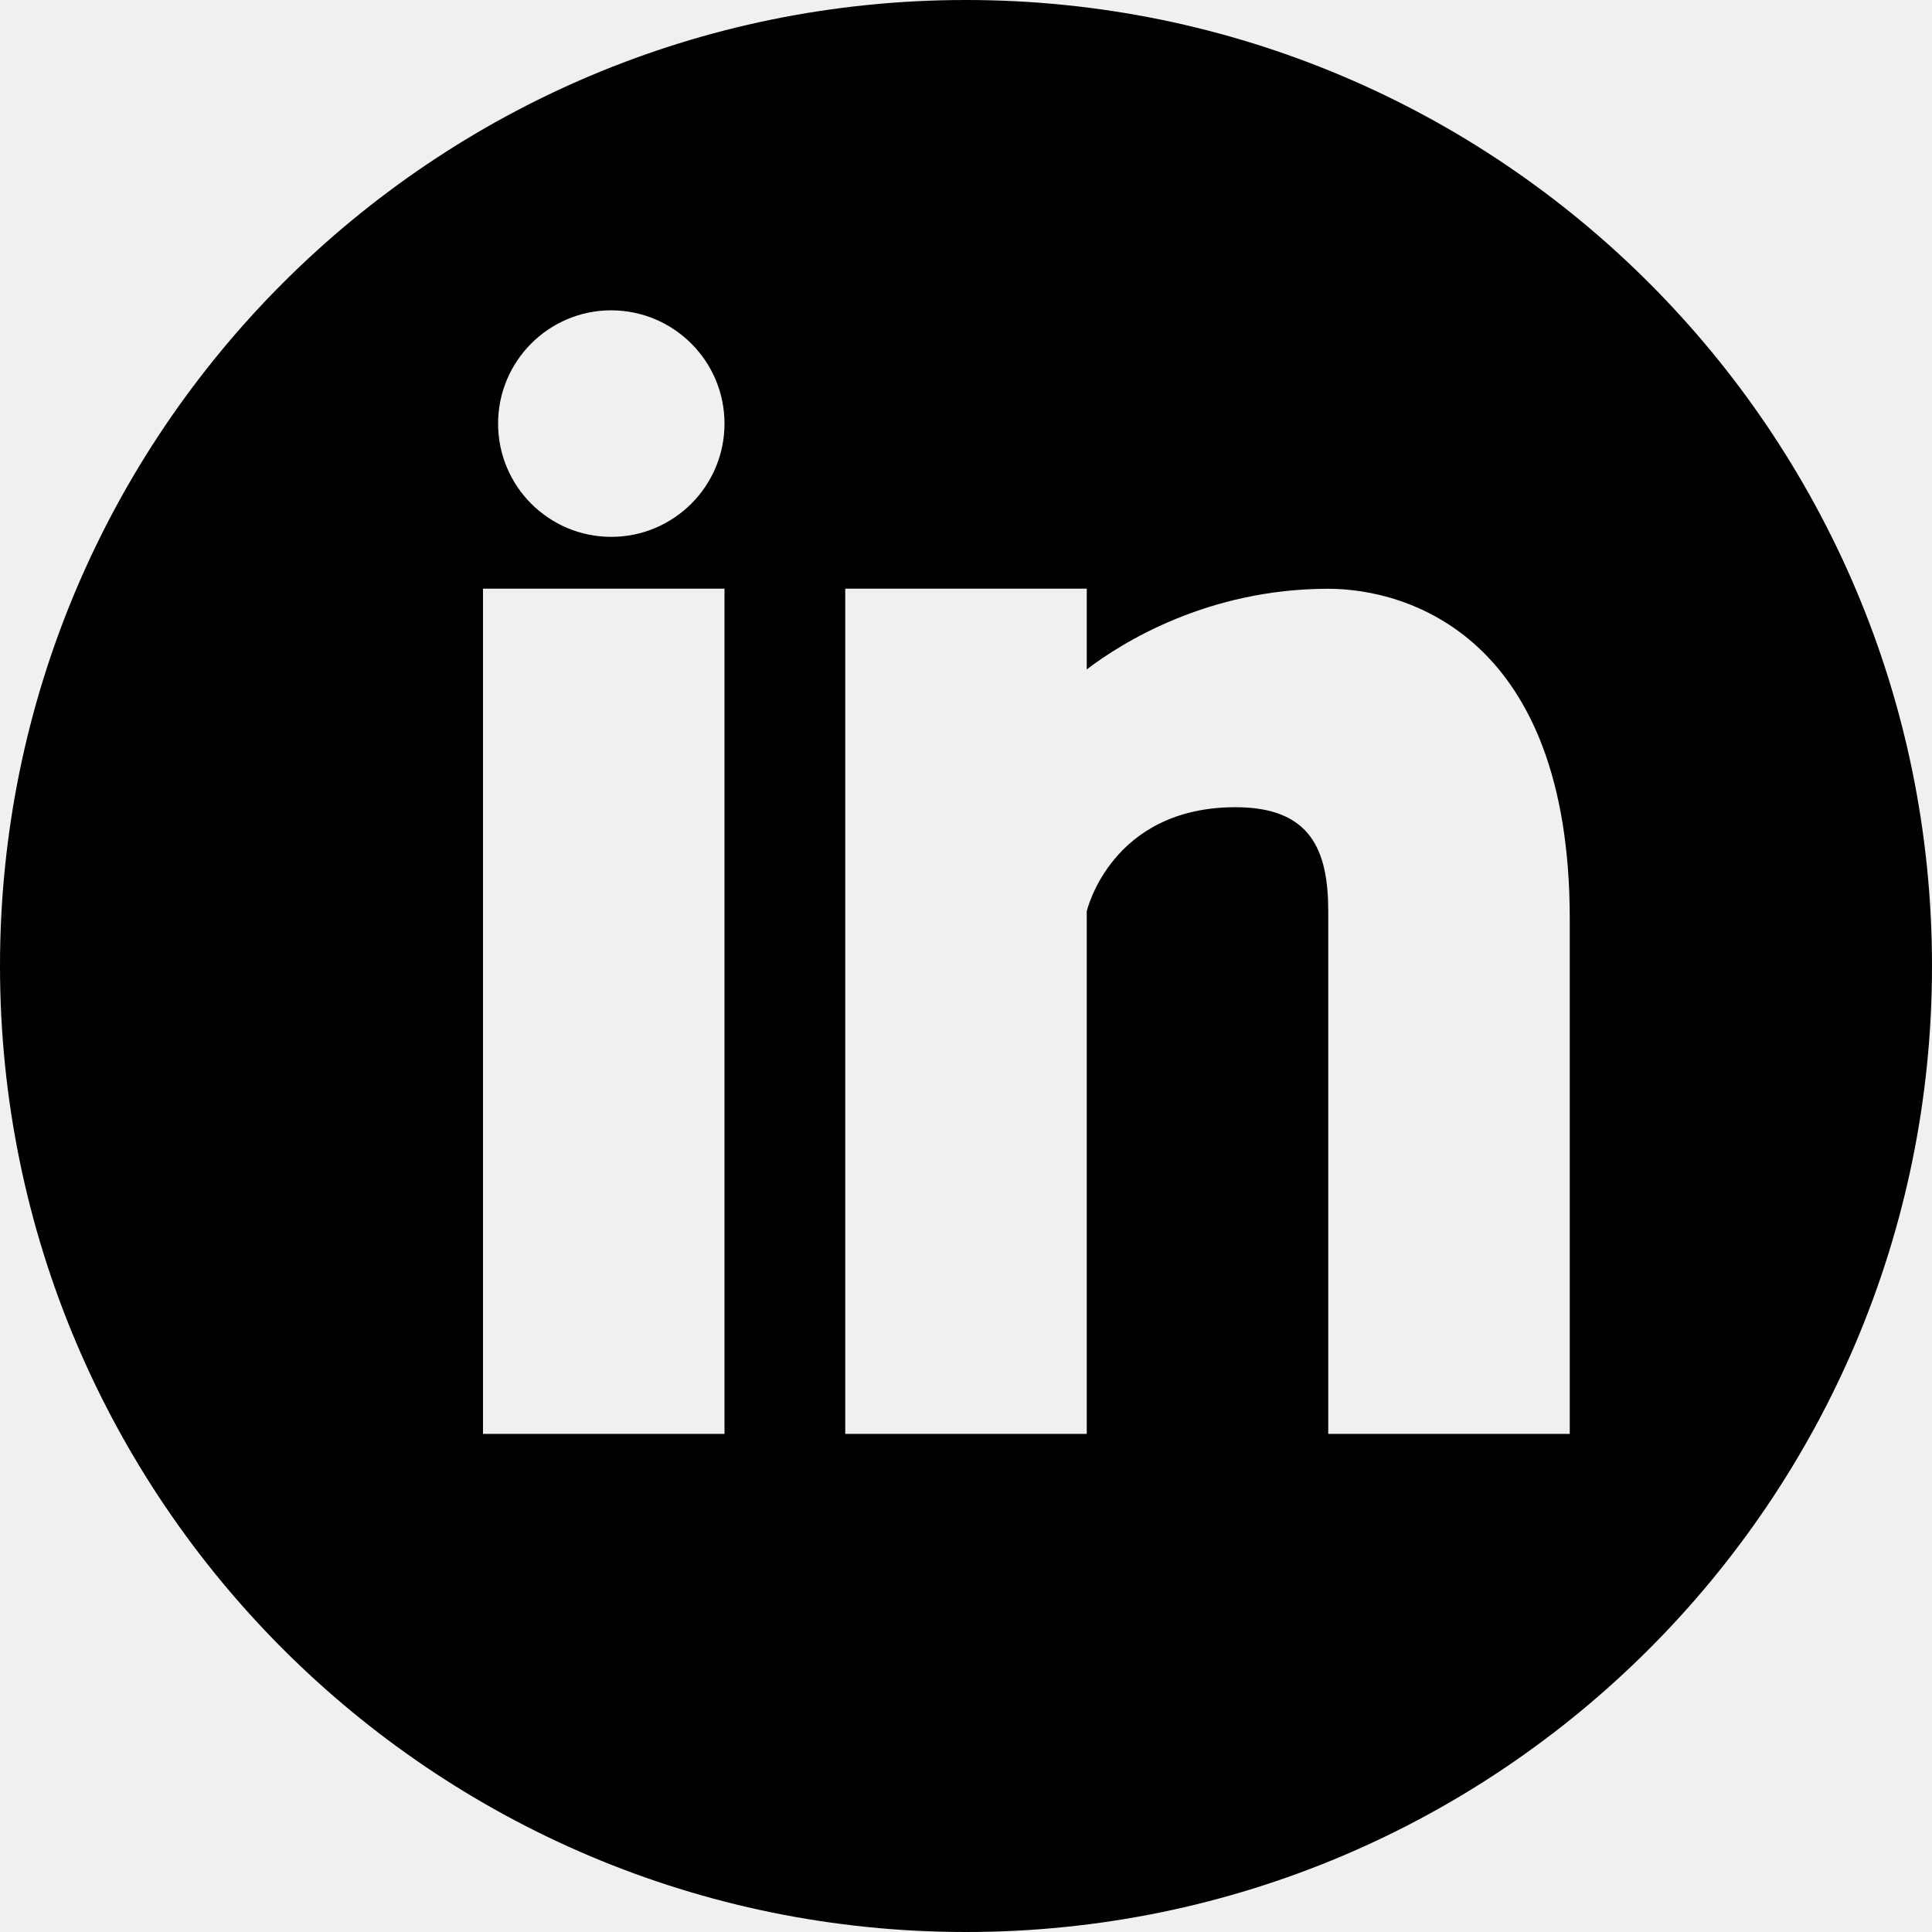
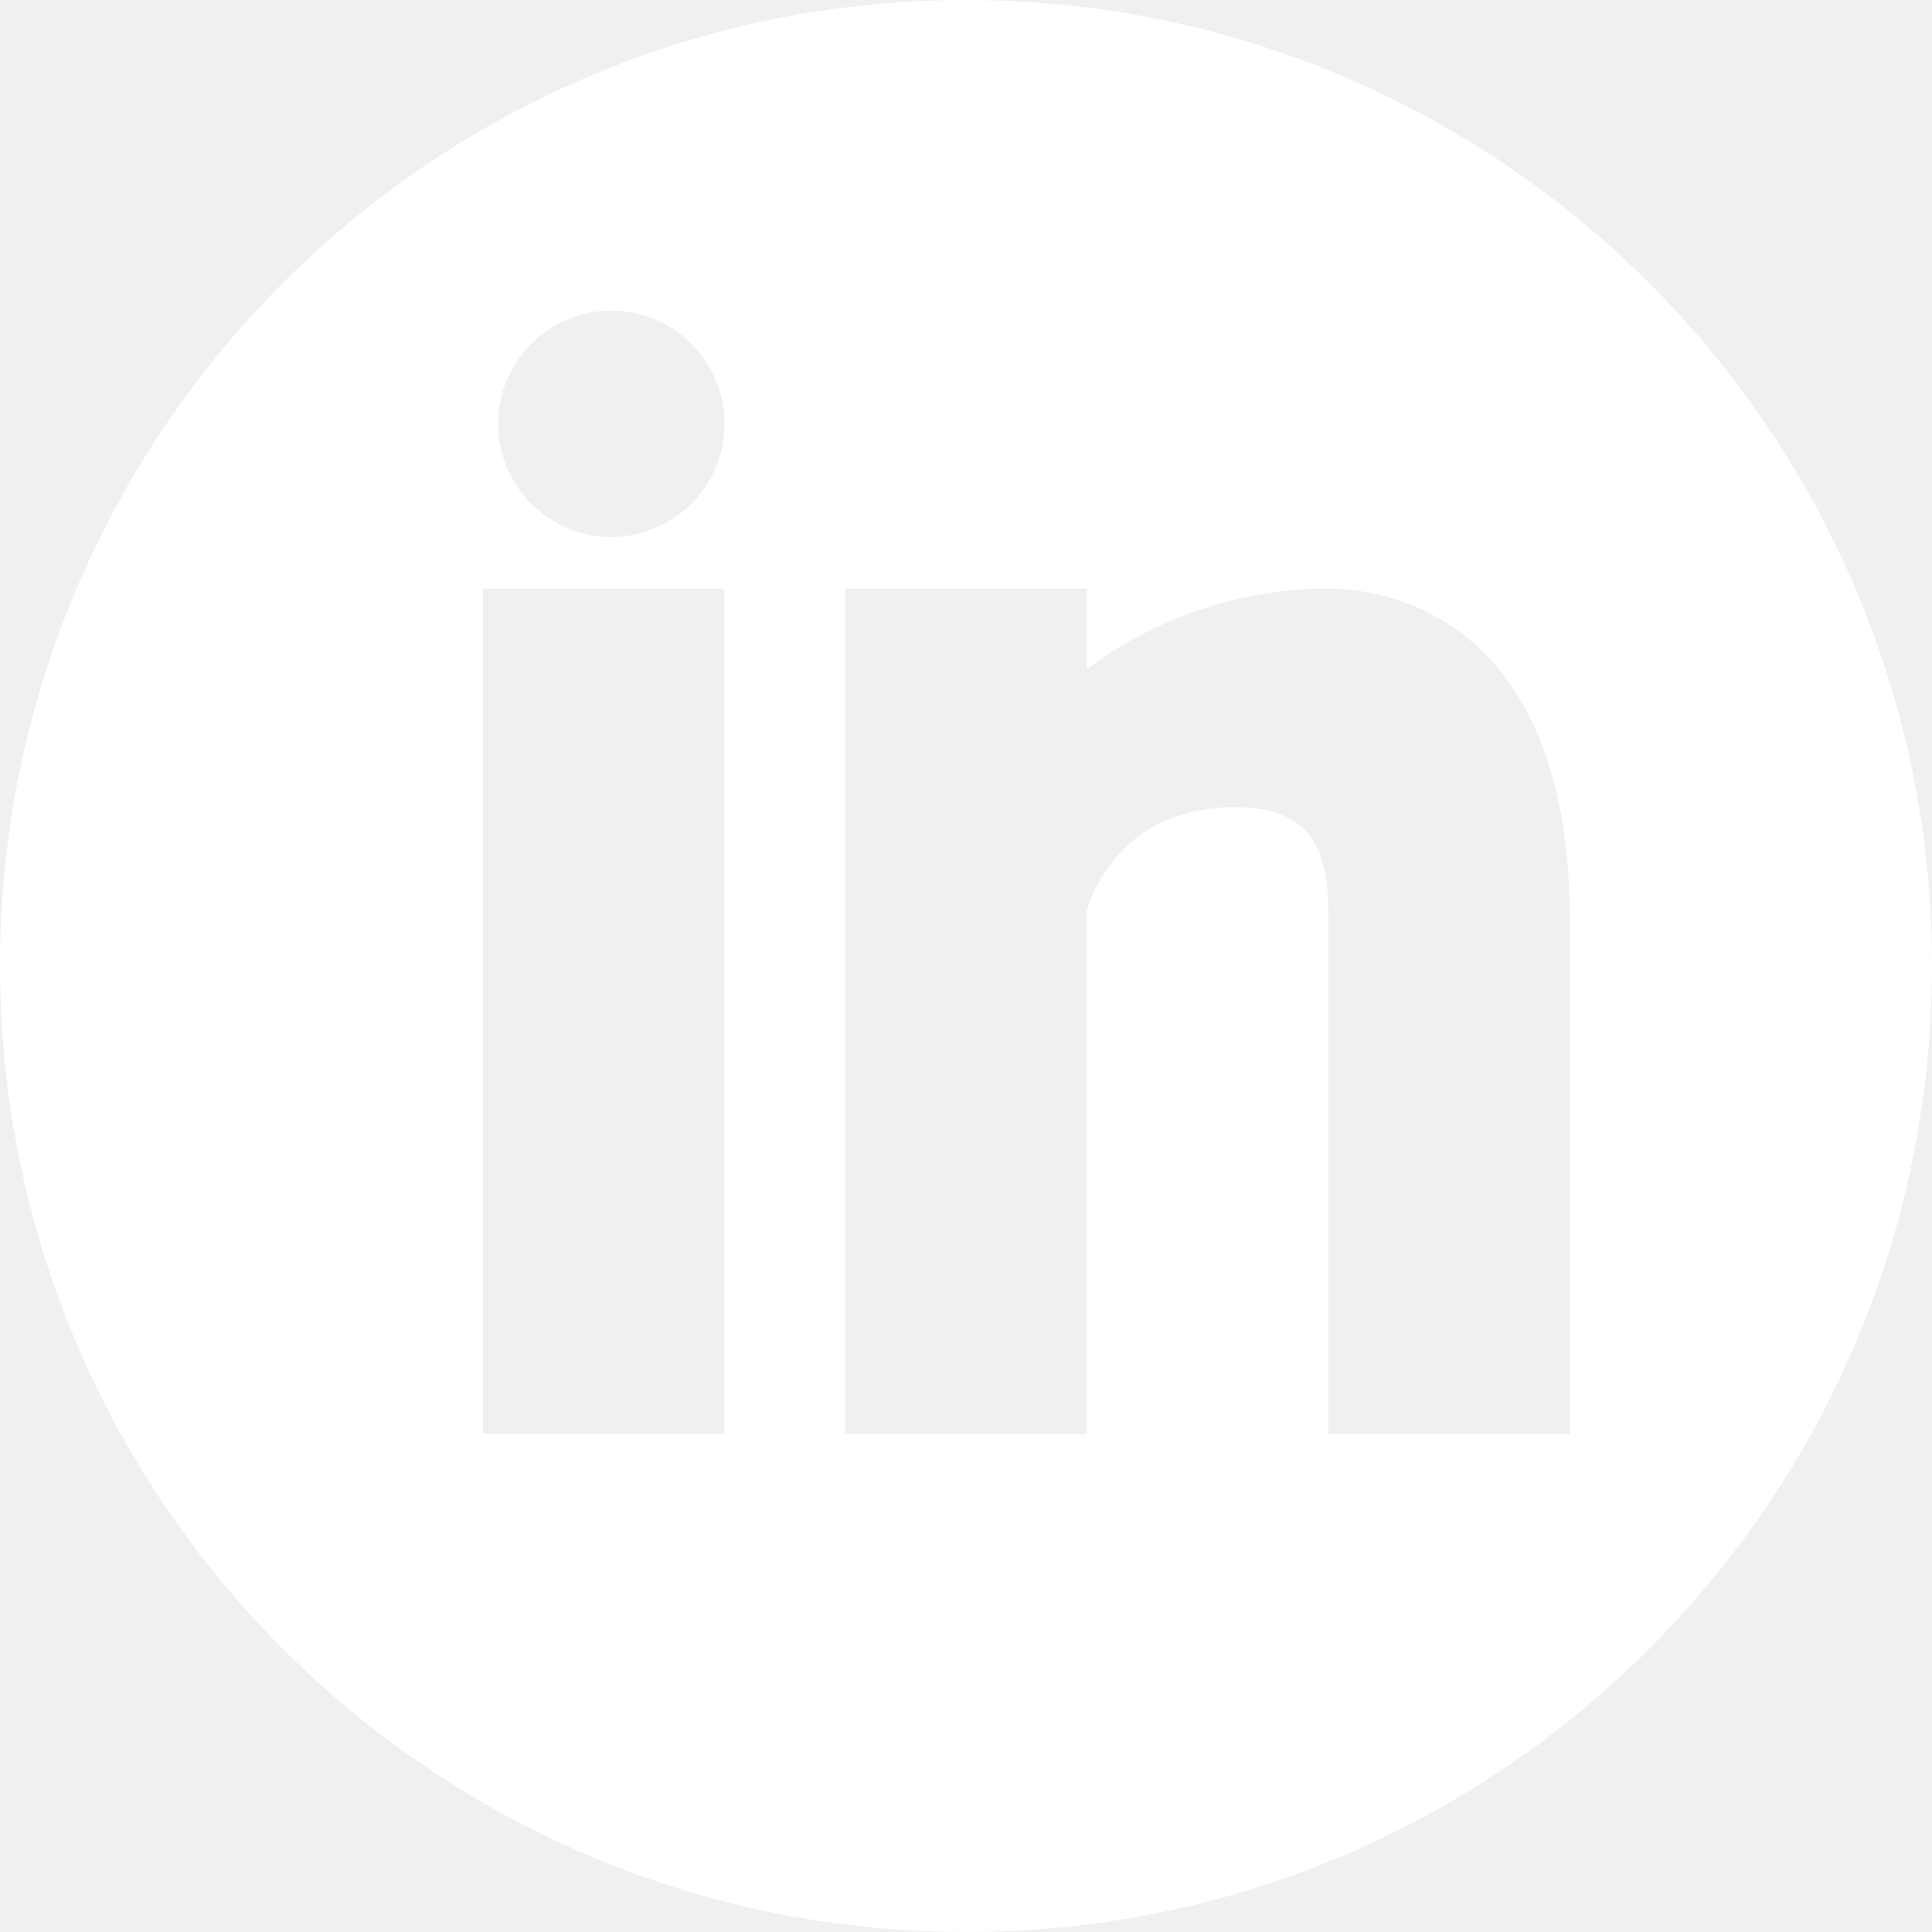
- <svg xmlns="http://www.w3.org/2000/svg" version="1.1" id="Capa_1" x="0px" y="0px" viewBox="0 0 486.392 486.392" style="enable-background:new 0 0 486.392 486.392;" xml:space="preserve">
+ <svg xmlns="http://www.w3.org/2000/svg" version="1.1" id="Capa_1" x="0px" y="0px" viewBox="0 0 486.4 486.4" style="enable-background:new 0 0 486.4 486.4;" xml:space="preserve">
+   <style type="text/css">
+ 	.st0{fill:#FFFFFF;}
+ </style>
  <g>
    <g>
      <g>
-         <path style="fill:#010002;" d="M243.196,0C108.891,0,0,108.891,0,243.196s108.891,243.196,243.196,243.196     s243.196-108.891,243.196-243.196C486.392,108.861,377.501,0,243.196,0z M182.397,360.994h-60.799V148.197h60.799V360.994z      M153.882,135.156c-15.747,0-28.484-12.768-28.484-28.515s12.768-28.515,28.484-28.515c15.747,0.03,28.515,12.798,28.515,28.515     C182.397,122.388,169.629,135.156,153.882,135.156z M395.193,360.994h-60.799V229.425c0-15.413-4.408-26.204-23.347-26.204     c-31.403,0-37.452,26.204-37.452,26.204v131.569h-60.799V148.197h60.799v20.337c8.694-6.657,30.399-20.307,60.799-20.307     c19.699,0,60.799,11.795,60.799,83.051V360.994z" />
+         <path class="st0" d="M243.2,0C108.9,0,0,108.9,0,243.2s108.9,243.2,243.2,243.2s243.2-108.9,243.2-243.2     C486.4,108.9,377.5,0,243.2,0z M182.4,361h-60.8V148.2h60.8V361z M153.9,135.2c-15.7,0-28.5-12.8-28.5-28.5s12.8-28.5,28.5-28.5     c15.7,0,28.5,12.8,28.5,28.5C182.4,122.4,169.6,135.2,153.9,135.2z M395.2,361h-60.8V229.4c0-15.4-4.4-26.2-23.3-26.2     c-31.4,0-37.5,26.2-37.5,26.2V361h-60.8V148.2h60.8v20.3c8.7-6.7,30.4-20.3,60.8-20.3c19.7,0,60.8,11.8,60.8,83.1L395.2,361     L395.2,361z" />
      </g>
    </g>
-     <g>
- 	</g>
-     <g>
- 	</g>
-     <g>
- 	</g>
-     <g>
- 	</g>
-     <g>
- 	</g>
-     <g>
- 	</g>
-     <g>
- 	</g>
-     <g>
- 	</g>
-     <g>
- 	</g>
-     <g>
- 	</g>
-     <g>
- 	</g>
-     <g>
- 	</g>
-     <g>
- 	</g>
-     <g>
- 	</g>
-     <g>
- 	</g>
  </g>
-   <g>
- </g>
-   <g>
- </g>
-   <g>
- </g>
-   <g>
- </g>
-   <g>
- </g>
-   <g>
- </g>
-   <g>
- </g>
-   <g>
- </g>
-   <g>
- </g>
-   <g>
- </g>
-   <g>
- </g>
-   <g>
- </g>
-   <g>
- </g>
-   <g>
- </g>
-   <g>
- </g>
</svg>
